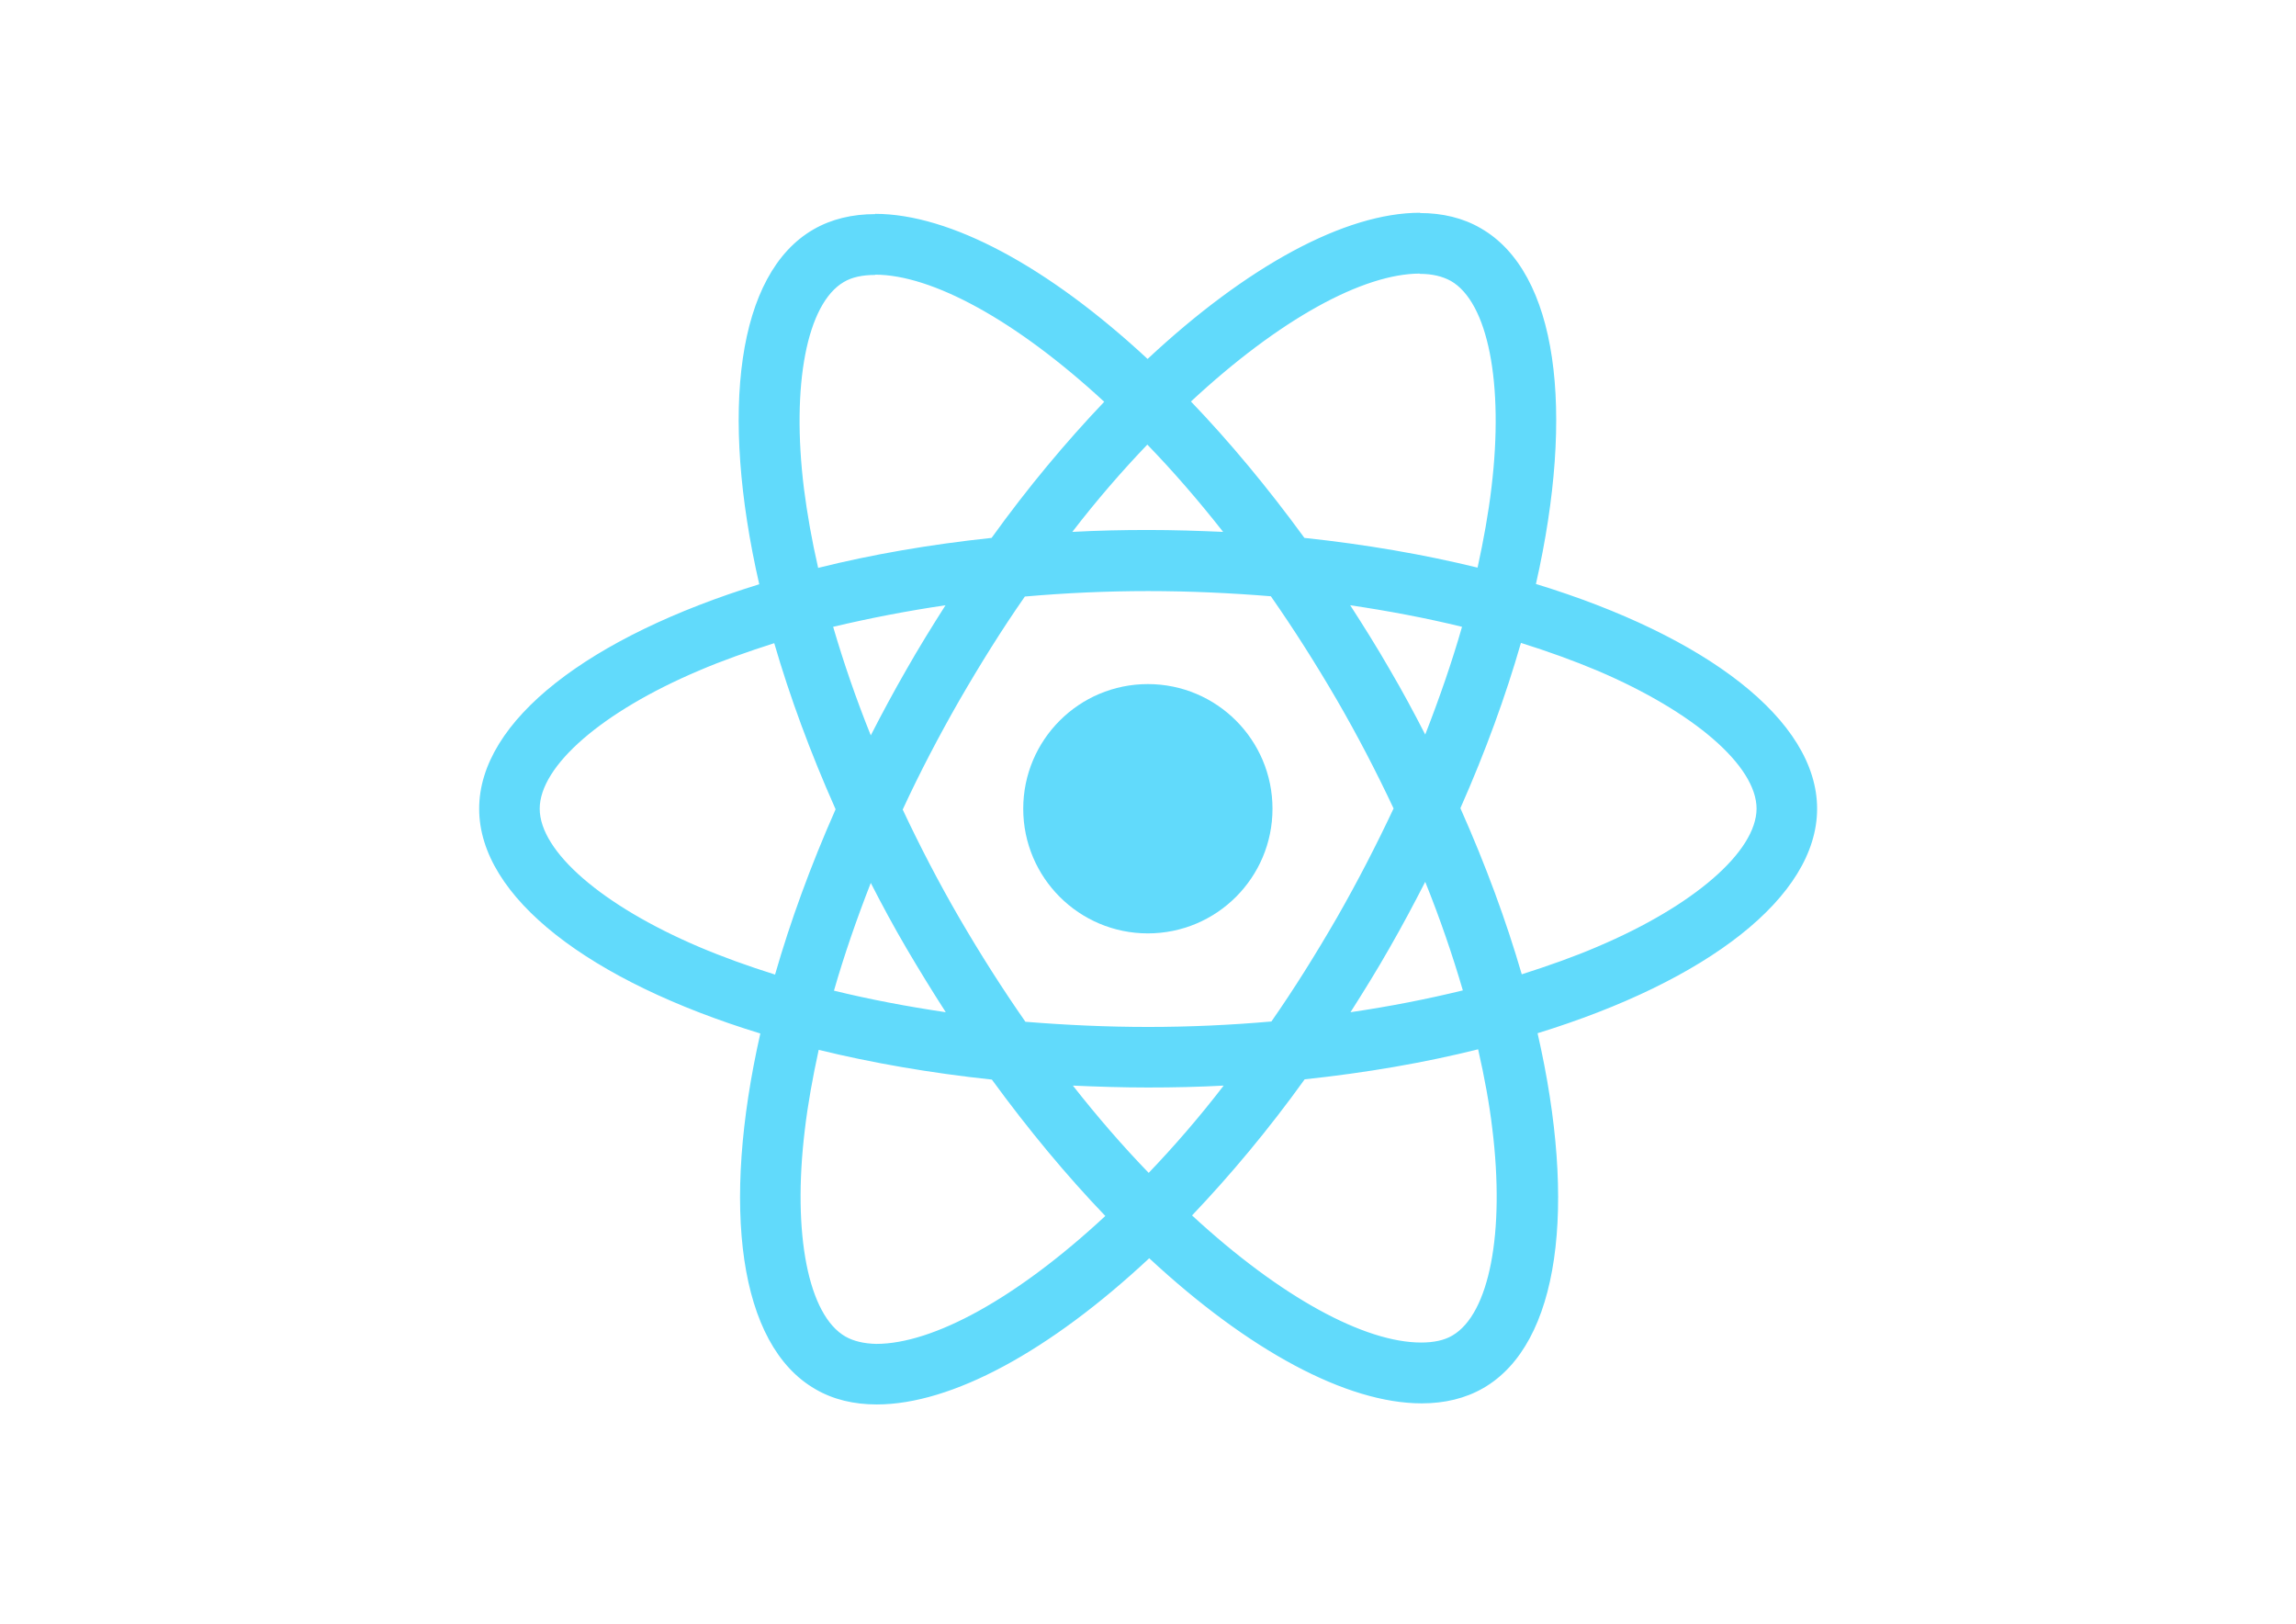
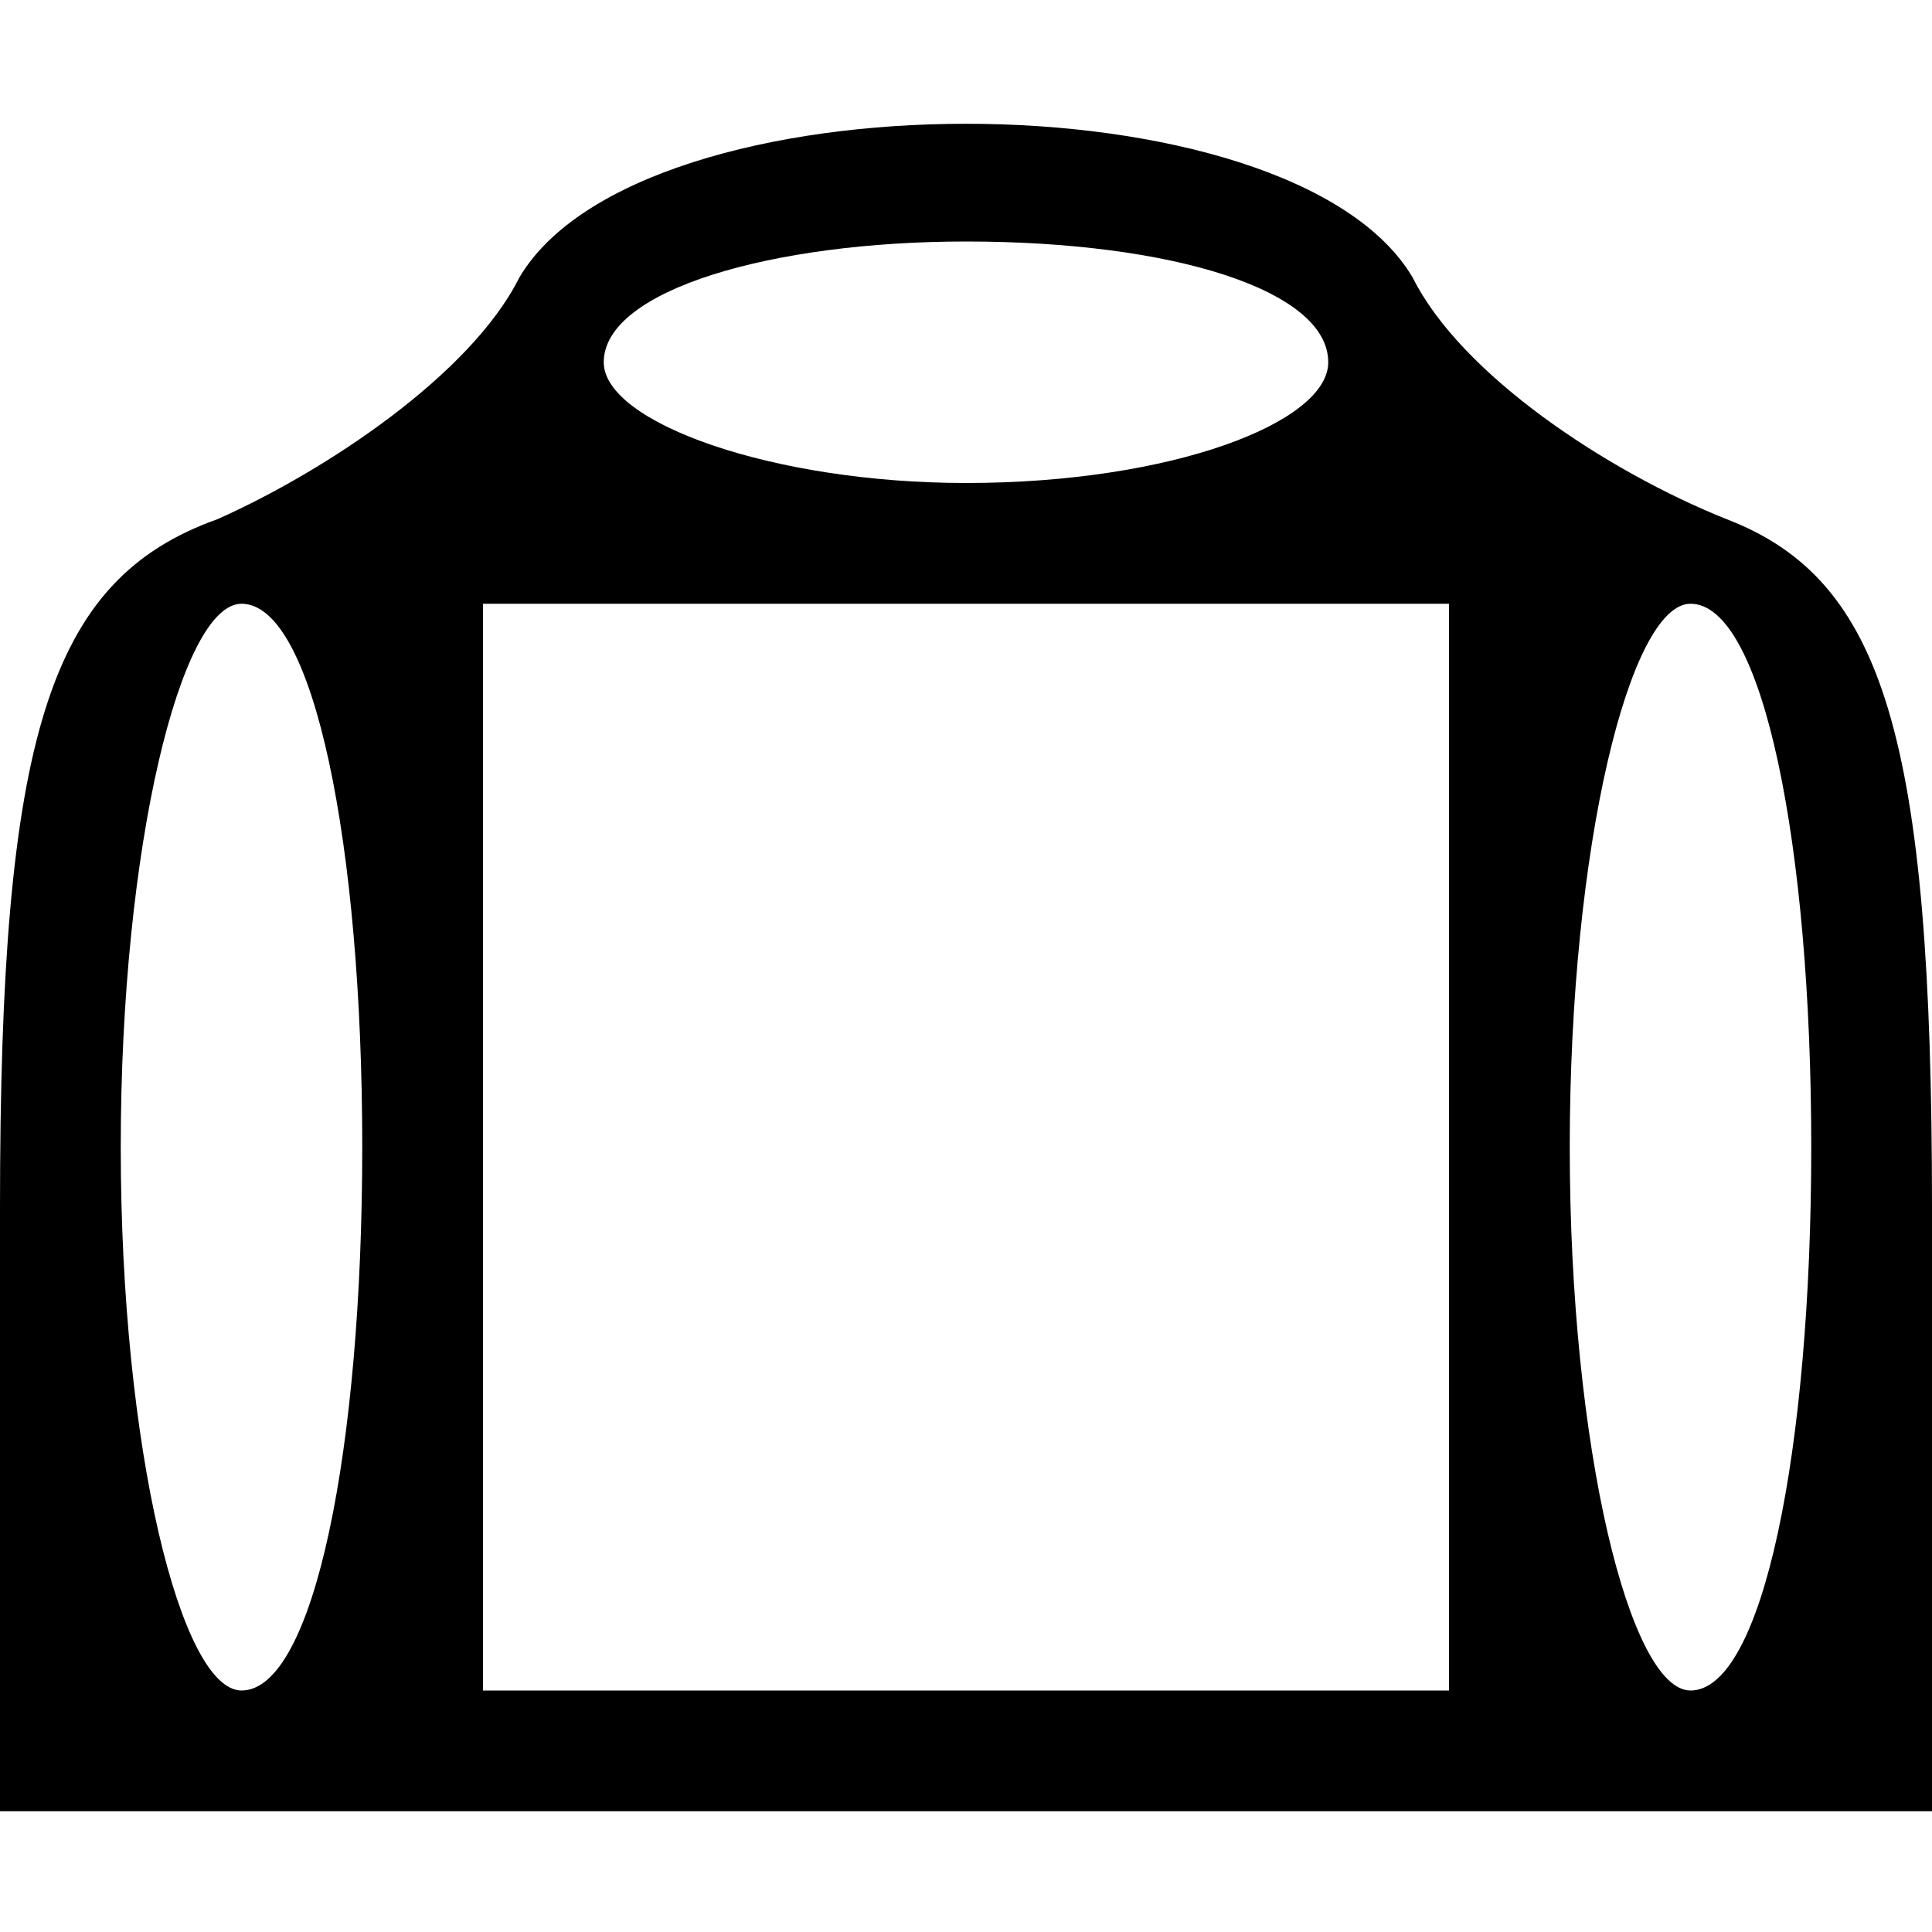
- <svg xmlns="http://www.w3.org/2000/svg" viewBox="0 0 841.9 595.3">
-   <g fill="#61DAFB">
-     <path d="M666.3 296.5c0-32.5-40.7-63.3-103.1-82.4 14.4-63.6 8-114.2-20.2-130.4-6.5-3.8-14.1-5.6-22.4-5.6v22.3c4.6 0 8.3.9 11.4 2.6 13.6 7.8 19.5 37.5 14.9 75.7-1.1 9.4-2.9 19.3-5.1 29.4-19.6-4.8-41-8.5-63.5-10.9-13.5-18.5-27.5-35.3-41.6-50 32.6-30.3 63.2-46.9 84-46.9V78c-27.5 0-63.5 19.6-99.9 53.6-36.4-33.8-72.4-53.2-99.9-53.2v22.3c20.7 0 51.4 16.5 84 46.6-14 14.7-28 31.4-41.3 49.9-22.6 2.4-44 6.1-63.6 11-2.3-10-4-19.7-5.2-29-4.7-38.2 1.1-67.9 14.6-75.8 3-1.8 6.9-2.6 11.5-2.6V78.5c-8.4 0-16 1.8-22.6 5.6-28.1 16.2-34.4 66.7-19.9 130.1-62.2 19.2-102.7 49.9-102.7 82.3 0 32.5 40.7 63.3 103.1 82.4-14.4 63.6-8 114.2 20.2 130.4 6.5 3.8 14.1 5.6 22.5 5.6 27.5 0 63.5-19.6 99.9-53.6 36.4 33.8 72.4 53.2 99.9 53.2 8.4 0 16-1.8 22.6-5.6 28.1-16.2 34.4-66.7 19.9-130.1 62-19.1 102.5-49.9 102.5-82.3zm-130.2-66.7c-3.7 12.9-8.3 26.2-13.5 39.5-4.1-8-8.4-16-13.1-24-4.6-8-9.5-15.8-14.4-23.4 14.2 2.1 27.9 4.7 41 7.9zm-45.8 106.5c-7.8 13.5-15.8 26.3-24.1 38.2-14.9 1.3-30 2-45.2 2-15.1 0-30.2-.7-45-1.9-8.3-11.9-16.4-24.6-24.2-38-7.6-13.1-14.5-26.4-20.8-39.8 6.2-13.4 13.2-26.8 20.7-39.9 7.8-13.5 15.8-26.3 24.1-38.2 14.9-1.3 30-2 45.2-2 15.1 0 30.2.7 45 1.9 8.3 11.9 16.4 24.6 24.2 38 7.6 13.1 14.5 26.4 20.8 39.8-6.3 13.4-13.2 26.8-20.7 39.9zm32.3-13c5.4 13.4 10 26.8 13.8 39.8-13.1 3.2-26.9 5.9-41.2 8 4.9-7.7 9.8-15.6 14.4-23.7 4.6-8 8.9-16.1 13-24.1zM421.2 430c-9.3-9.6-18.6-20.3-27.8-32 9 .4 18.2.7 27.5.7 9.4 0 18.7-.2 27.8-.7-9 11.7-18.3 22.4-27.5 32zm-74.4-58.9c-14.2-2.1-27.9-4.7-41-7.9 3.7-12.9 8.3-26.2 13.5-39.5 4.1 8 8.4 16 13.1 24 4.7 8 9.5 15.8 14.4 23.4zM420.7 163c9.3 9.6 18.6 20.3 27.8 32-9-.4-18.2-.7-27.5-.7-9.4 0-18.7.2-27.8.7 9-11.7 18.3-22.4 27.5-32zm-74 58.9c-4.9 7.7-9.8 15.6-14.4 23.7-4.6 8-8.9 16-13 24-5.4-13.4-10-26.8-13.8-39.8 13.1-3.1 26.9-5.8 41.2-7.9zm-90.5 125.2c-35.4-15.1-58.3-34.9-58.3-50.6 0-15.7 22.9-35.6 58.3-50.6 8.6-3.7 18-7 27.7-10.1 5.7 19.6 13.2 40 22.5 60.9-9.2 20.8-16.6 41.1-22.2 60.6-9.9-3.1-19.3-6.5-28-10.2zM310 490c-13.6-7.8-19.5-37.5-14.9-75.7 1.1-9.4 2.9-19.3 5.1-29.4 19.6 4.8 41 8.5 63.5 10.9 13.5 18.5 27.5 35.3 41.6 50-32.6 30.3-63.2 46.9-84 46.9-4.5-.1-8.3-1-11.3-2.7zm237.2-76.2c4.7 38.2-1.1 67.9-14.6 75.8-3 1.8-6.9 2.6-11.5 2.6-20.7 0-51.4-16.5-84-46.6 14-14.7 28-31.4 41.3-49.9 22.6-2.4 44-6.1 63.6-11 2.3 10.1 4.1 19.8 5.2 29.1zm38.5-66.7c-8.6 3.7-18 7-27.7 10.1-5.7-19.6-13.2-40-22.5-60.9 9.2-20.8 16.6-41.1 22.2-60.6 9.9 3.1 19.3 6.5 28.1 10.2 35.4 15.1 58.3 34.9 58.3 50.6-.1 15.7-23 35.6-58.4 50.6zM320.8 78.4z" />
-     <circle cx="420.9" cy="296.5" r="45.7" />
-     <path d="M520.5 78.1z" />
+ <svg xmlns="http://www.w3.org/2000/svg" version="1.0" width="16pt" height="16pt" viewBox="0 0 16 16" preserveAspectRatio="xMidYMid meet">
+   <g transform="translate(0,16) scale(0.1,-0.1)" fill="#000000" stroke="none">
+     <path d="M43 137 c-4 -8 -16 -16 -25 -20 -14 -5 -18 -18 -18 -57 l0 -50 80 0 80 0 0 50 c0 39 -4 52 -17 57 -10 4 -22 12 -26 20 -10 17 -64 17 -74 0z m67 -7 c0 -5 -13 -10 -30 -10 -16 0 -30 5 -30 10 0 6 14 10 30 10 17 0 30 -4 30 -10z m-80 -65 c0 -25 -4 -45 -10 -45 -5 0 -10 20 -10 45 0 25 5 45 10 45 6 0 10 -20 10 -45z m90 0 l0 -45 -40 0 -40 0 0 45 0 45 40 0 40 0 0 -45z m30 0 c0 -25 -4 -45 -10 -45 -5 0 -10 20 -10 45 0 25 5 45 10 45 6 0 10 -20 10 -45z" />
  </g>
</svg>
